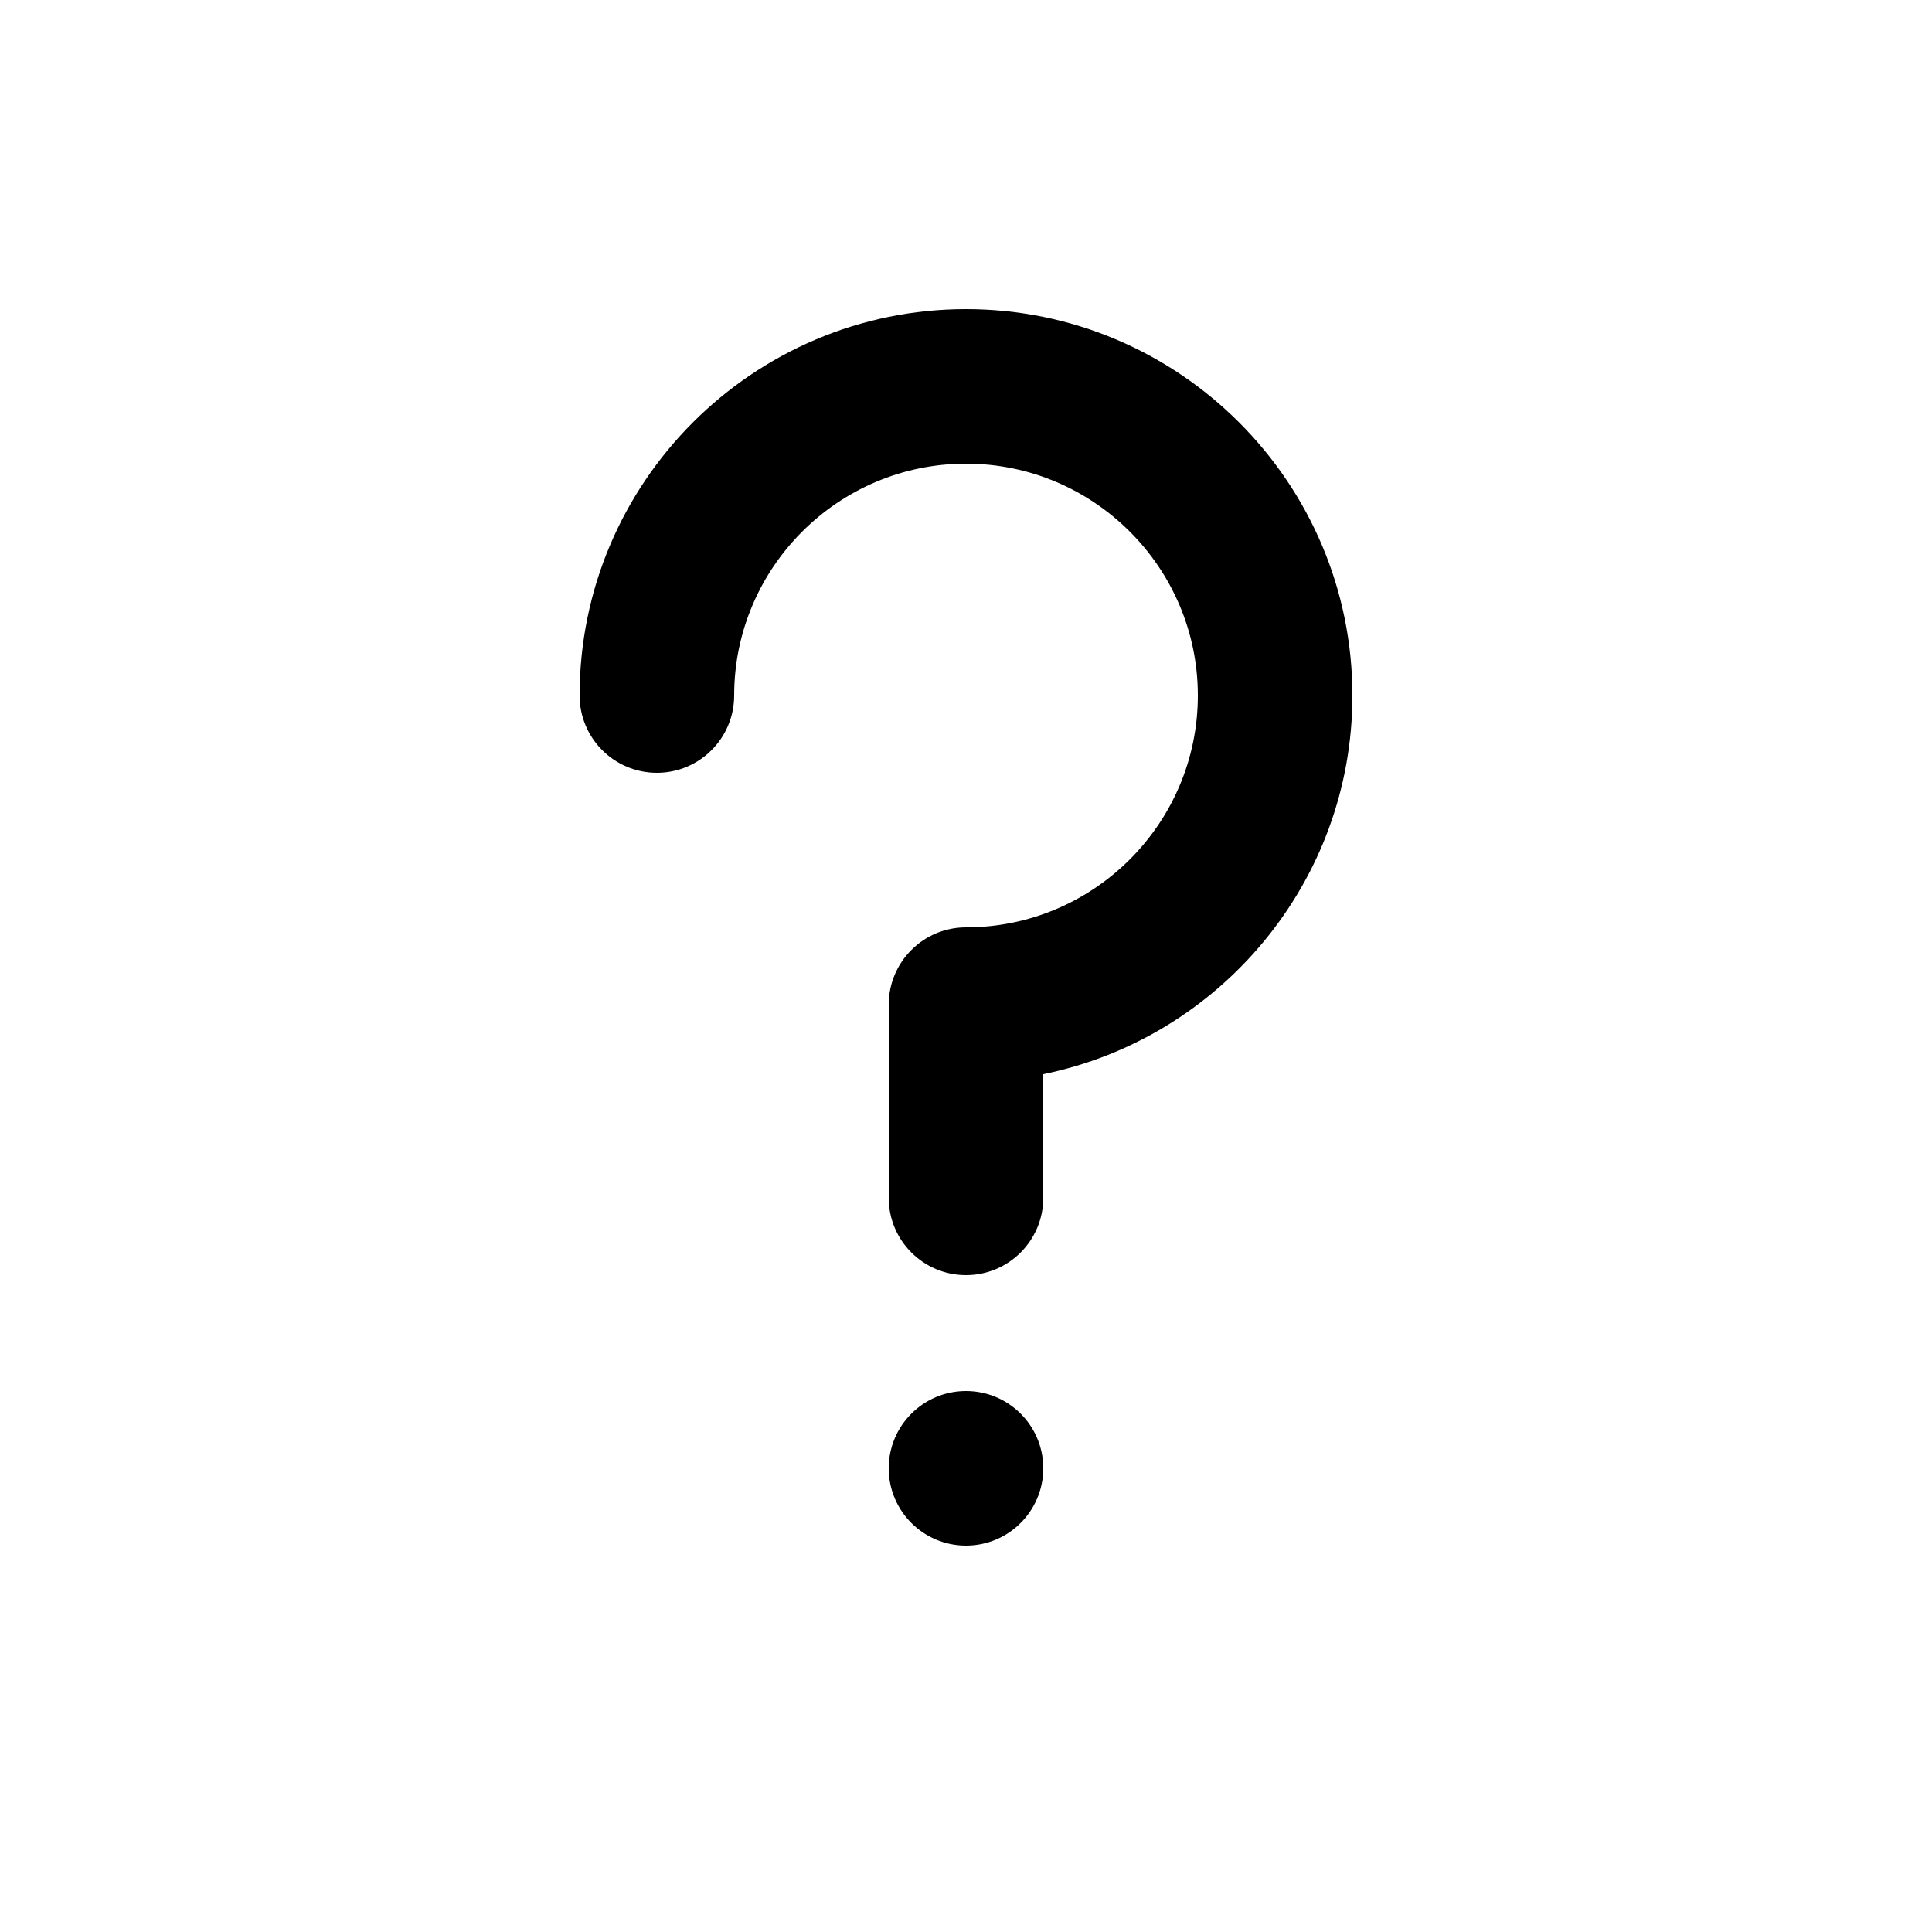
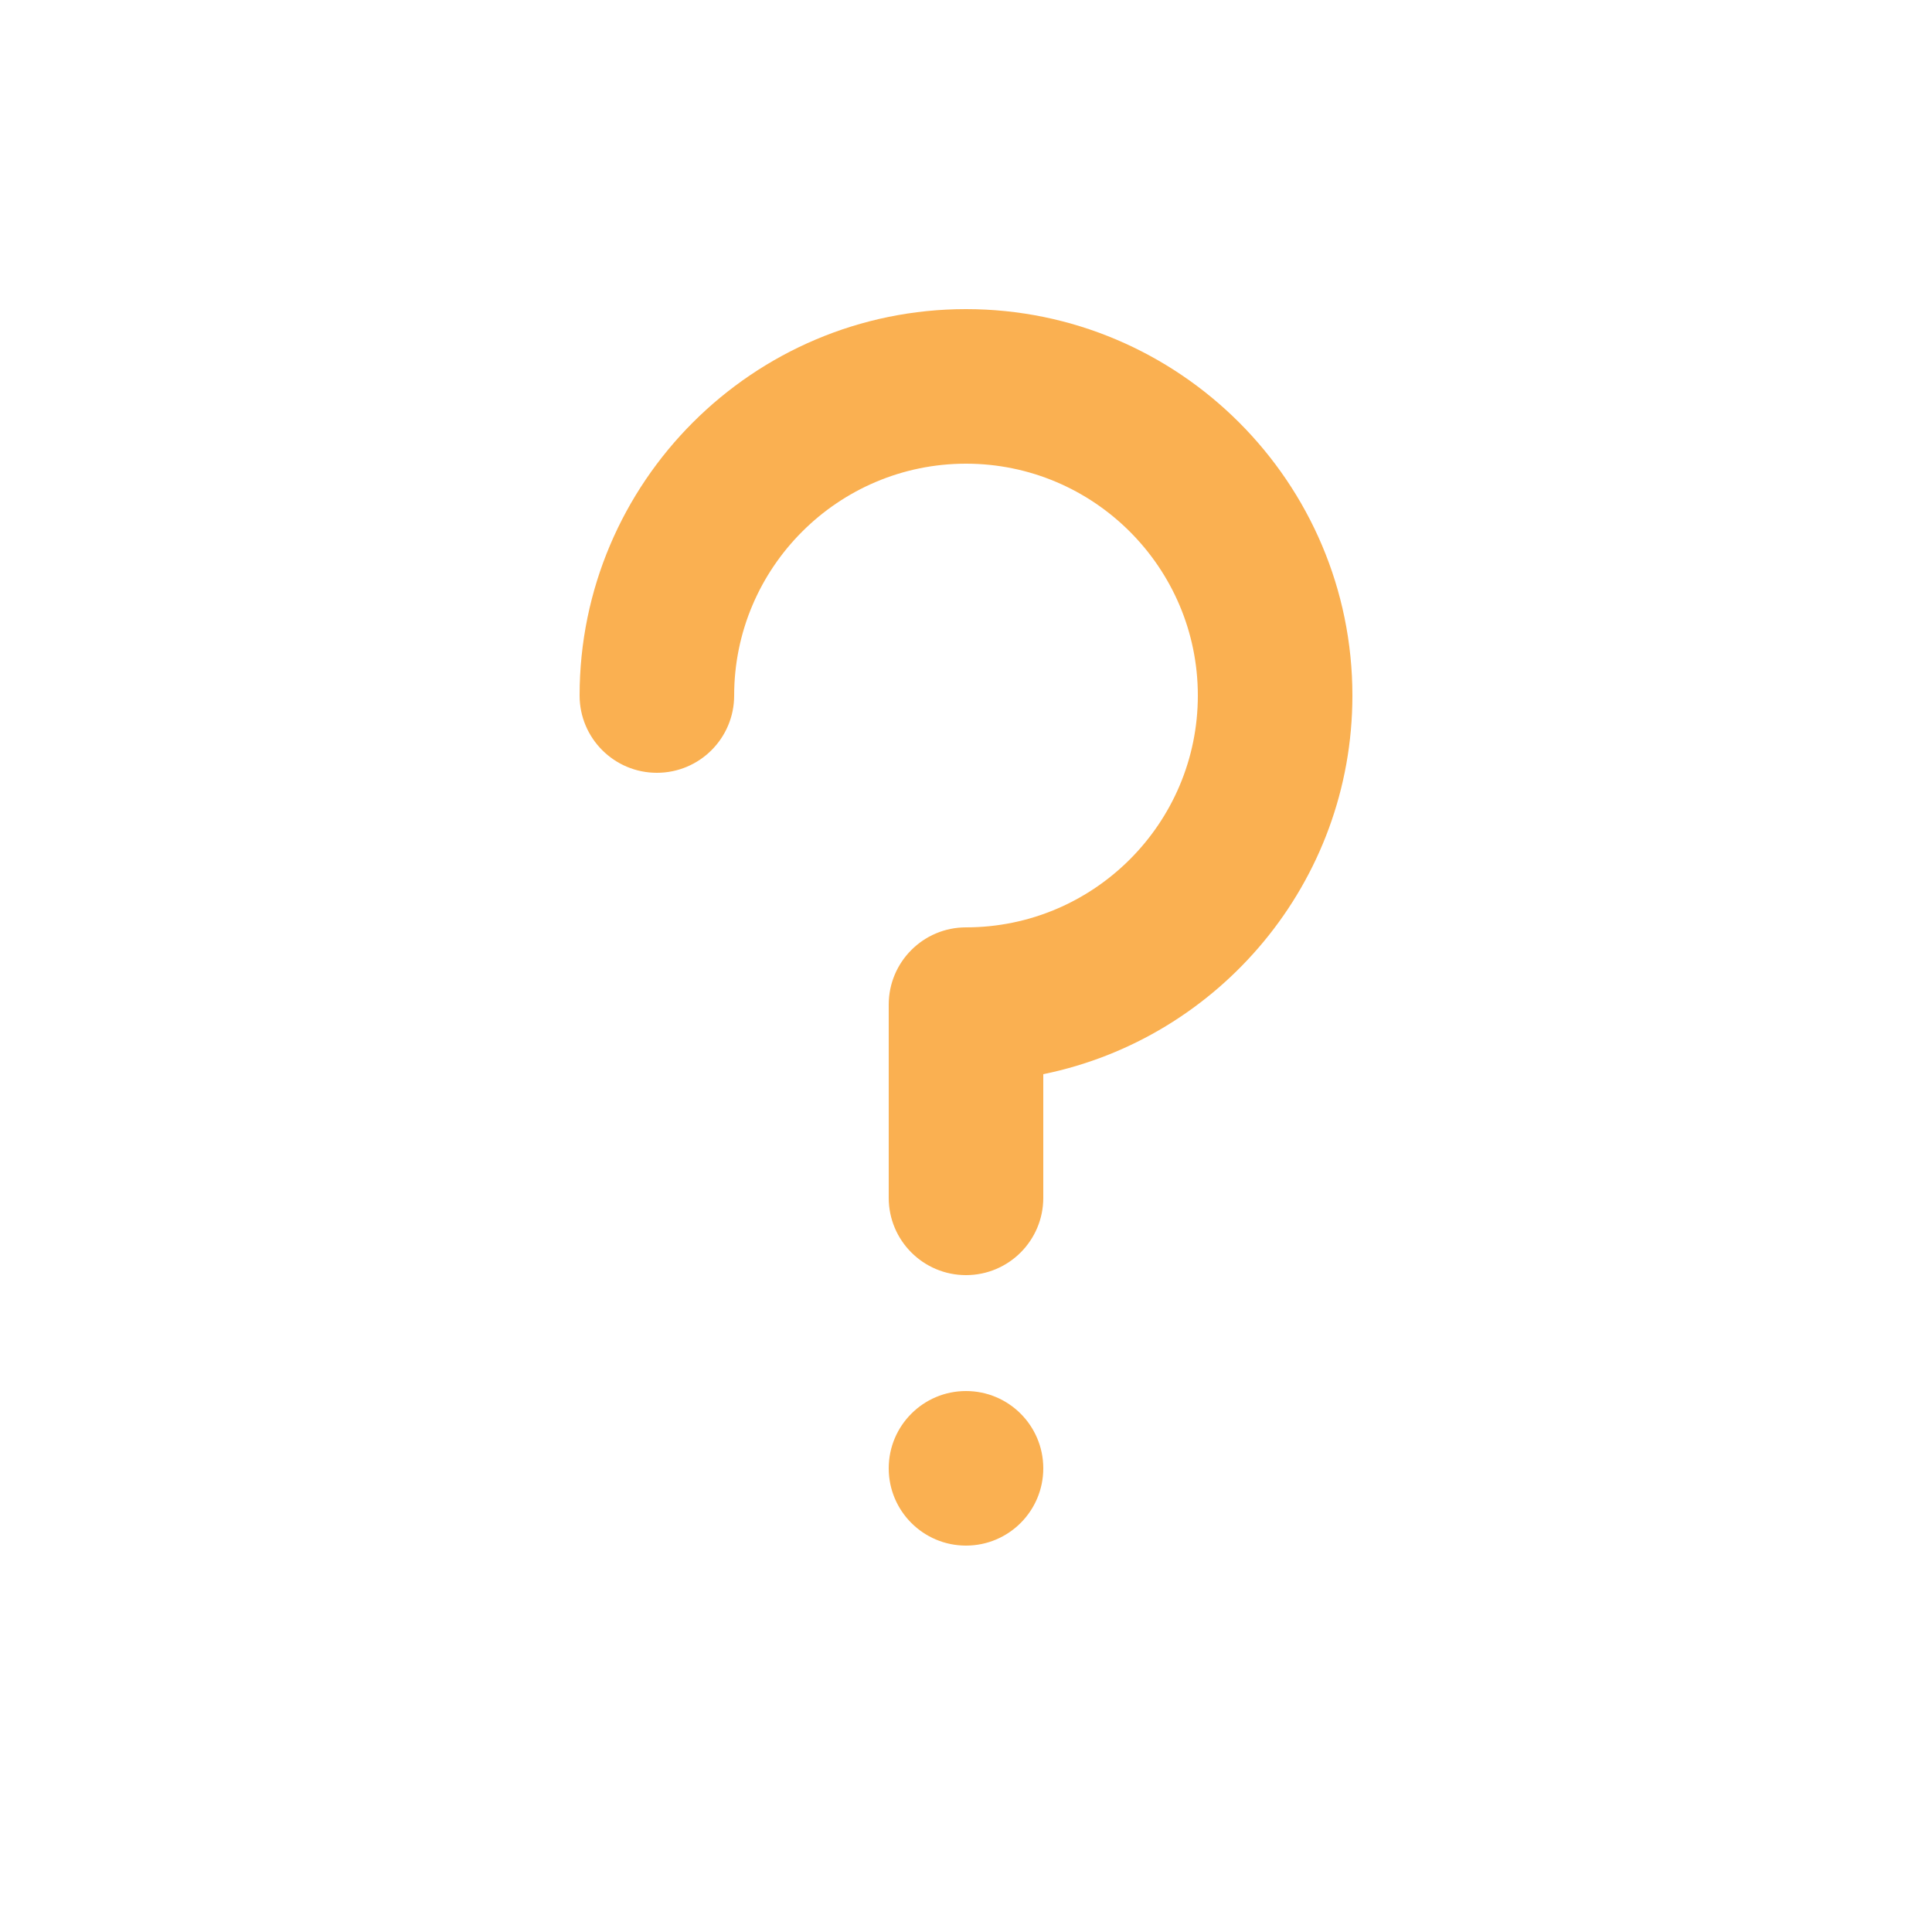
<svg xmlns="http://www.w3.org/2000/svg" version="1.1" id="Layer_1" x="0px" y="0px" width="70px" height="70px" viewBox="0 0 100 100" enable-background="new 0 0 100 100" xml:space="preserve">
  <g>
-     <path d="M50,16c-11.028,0-20,8.972-20,20c0,2.209,1.791,4,4,4s4-1.791,4-4c0-6.617,5.383-12,12-12c6.617,0,12,5.383,12,12   s-5.383,12-12,12c-2.209,0-4,1.791-4,4v10c0,2.209,1.791,4,4,4s4-1.791,4-4v-6.401c9.117-1.859,16-9.94,16-19.599   C70,24.972,61.027,16,50,16z" />
-     <circle cx="50" cy="76" r="4" />
+     <path fill="#FAB051" d="M50,16c-11.028,0-20,8.972-20,20c0,2.209,1.791,4,4,4s4-1.791,4-4c0-6.617,5.383-12,12-12c6.617,0,12,5.383,12,12   s-5.383,12-12,12c-2.209,0-4,1.791-4,4v10c0,2.209,1.791,4,4,4s4-1.791,4-4v-6.401c9.117-1.859,16-9.94,16-19.599   C70,24.972,61.027,16,50,16z" />
+     <circle cx="50" cy="76" r="4" fill="#FAB051" />
  </g>
</svg>
